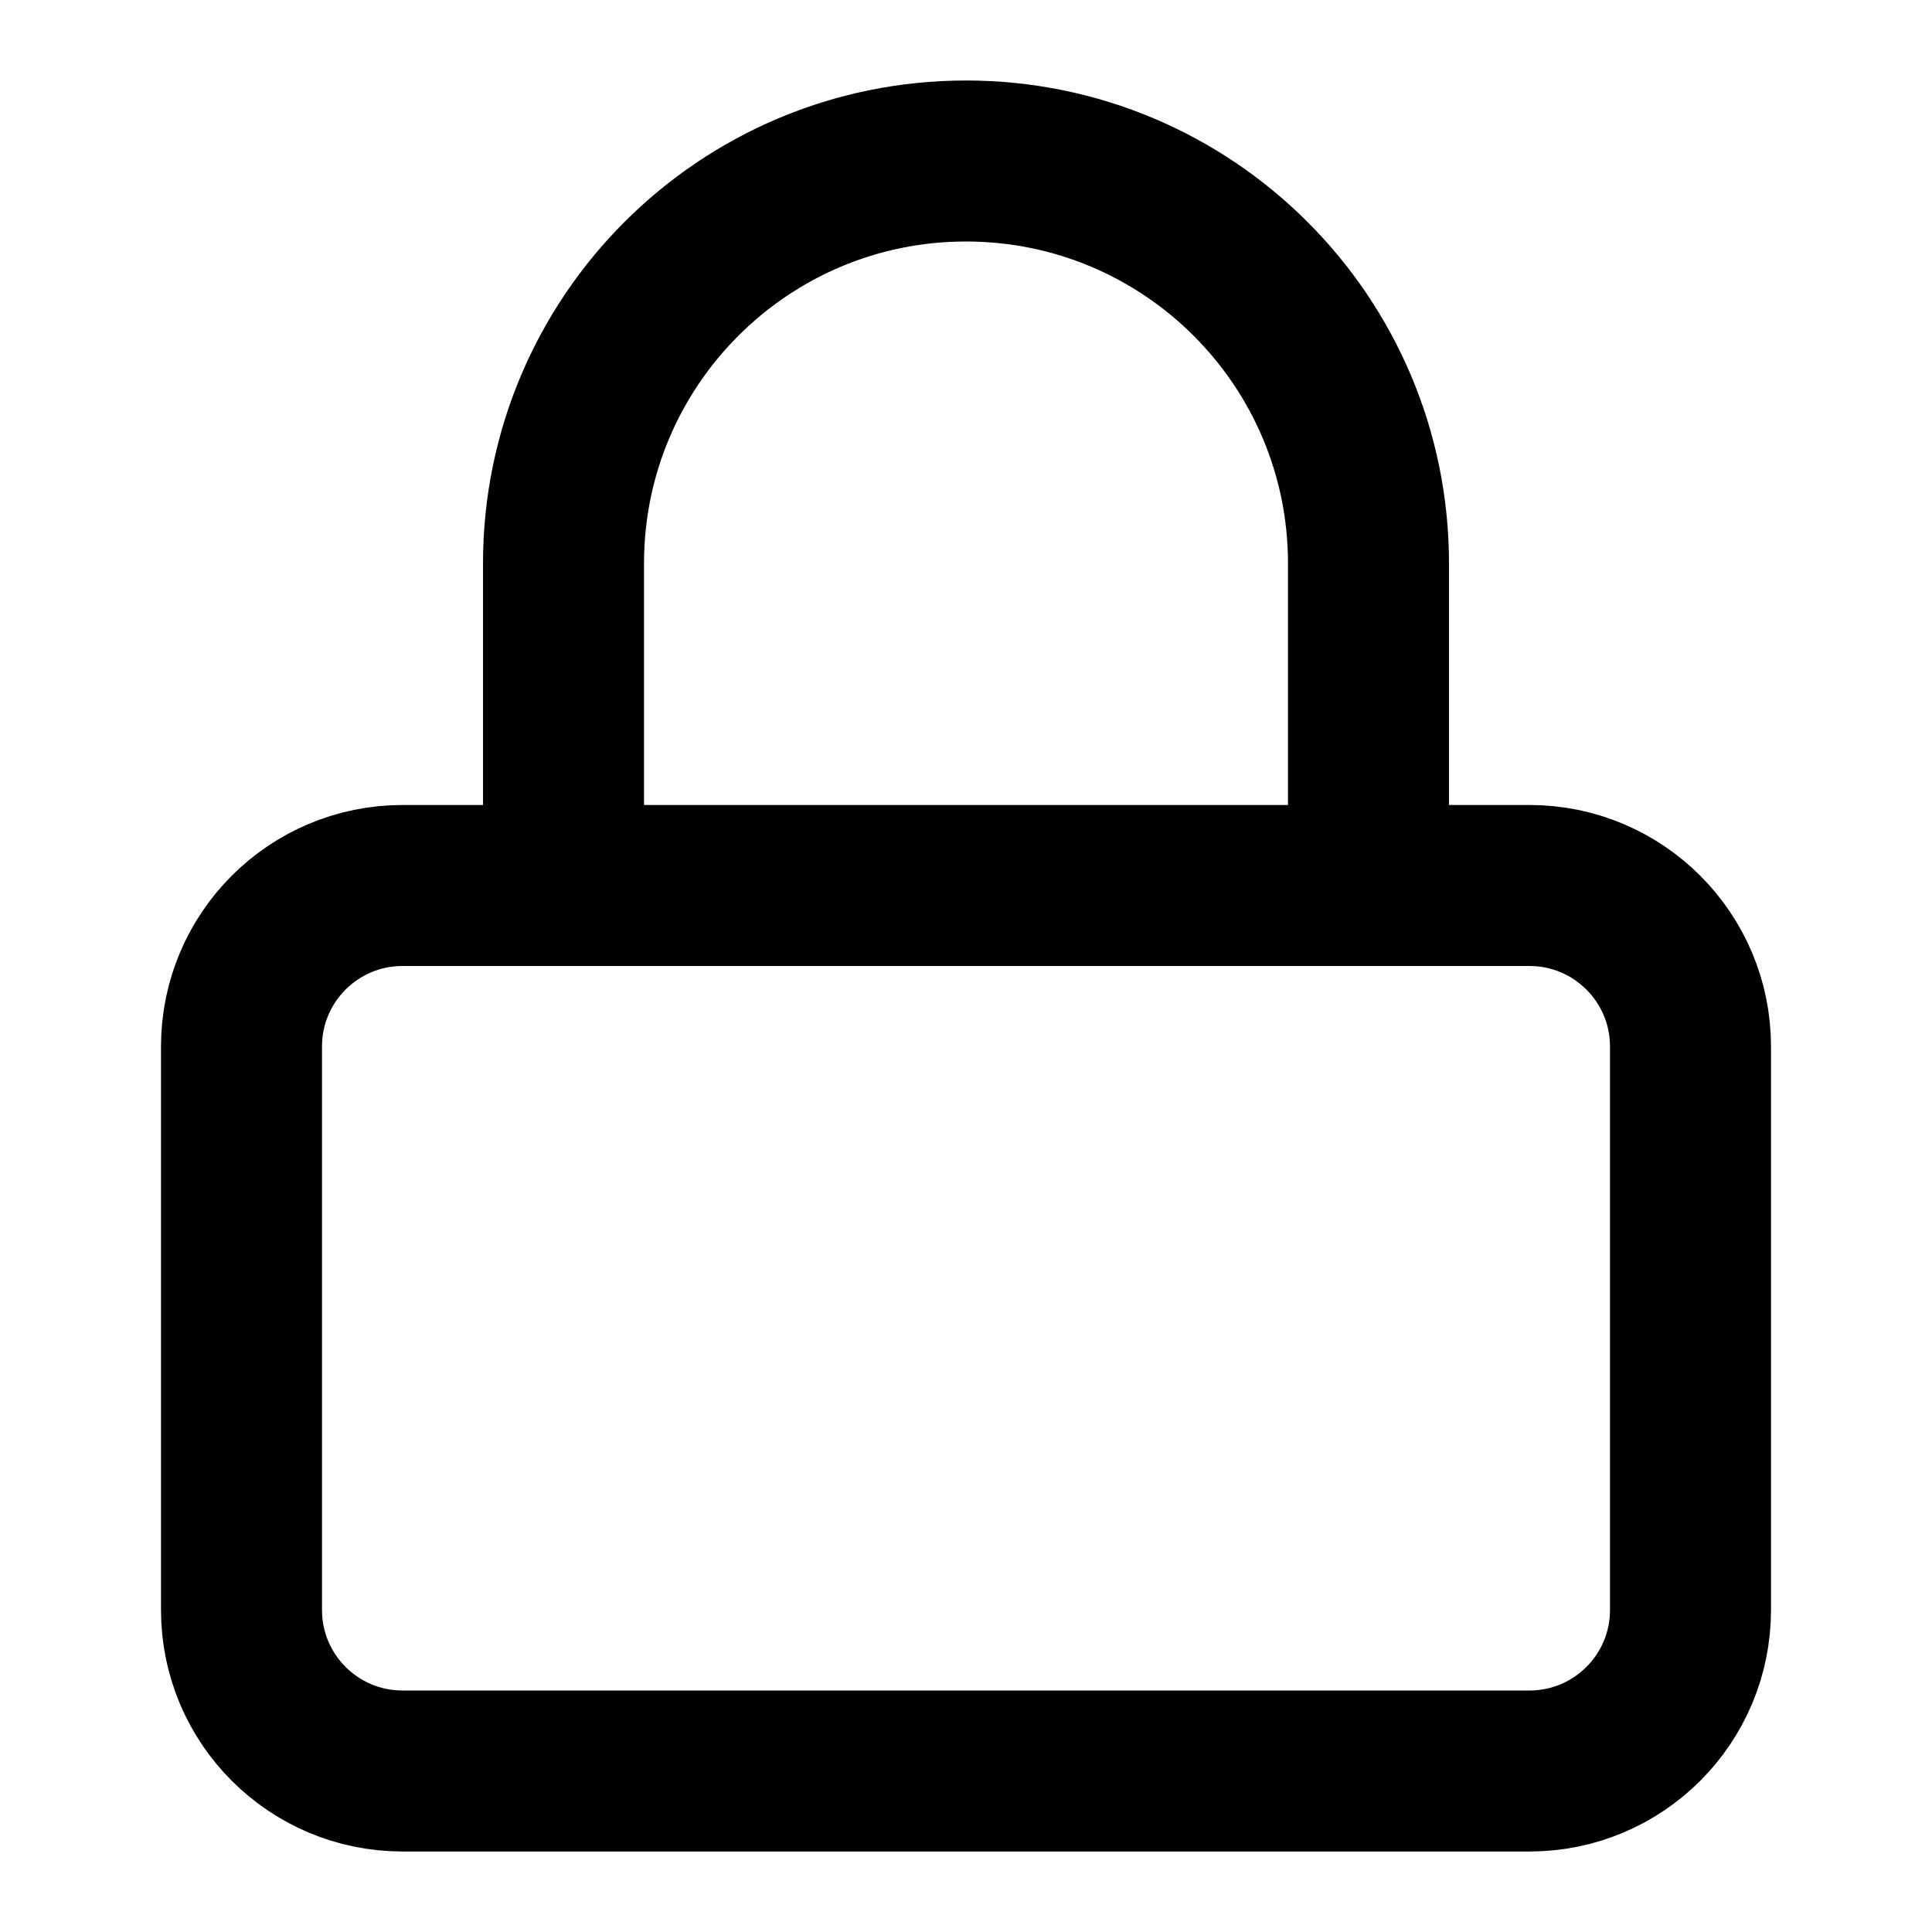
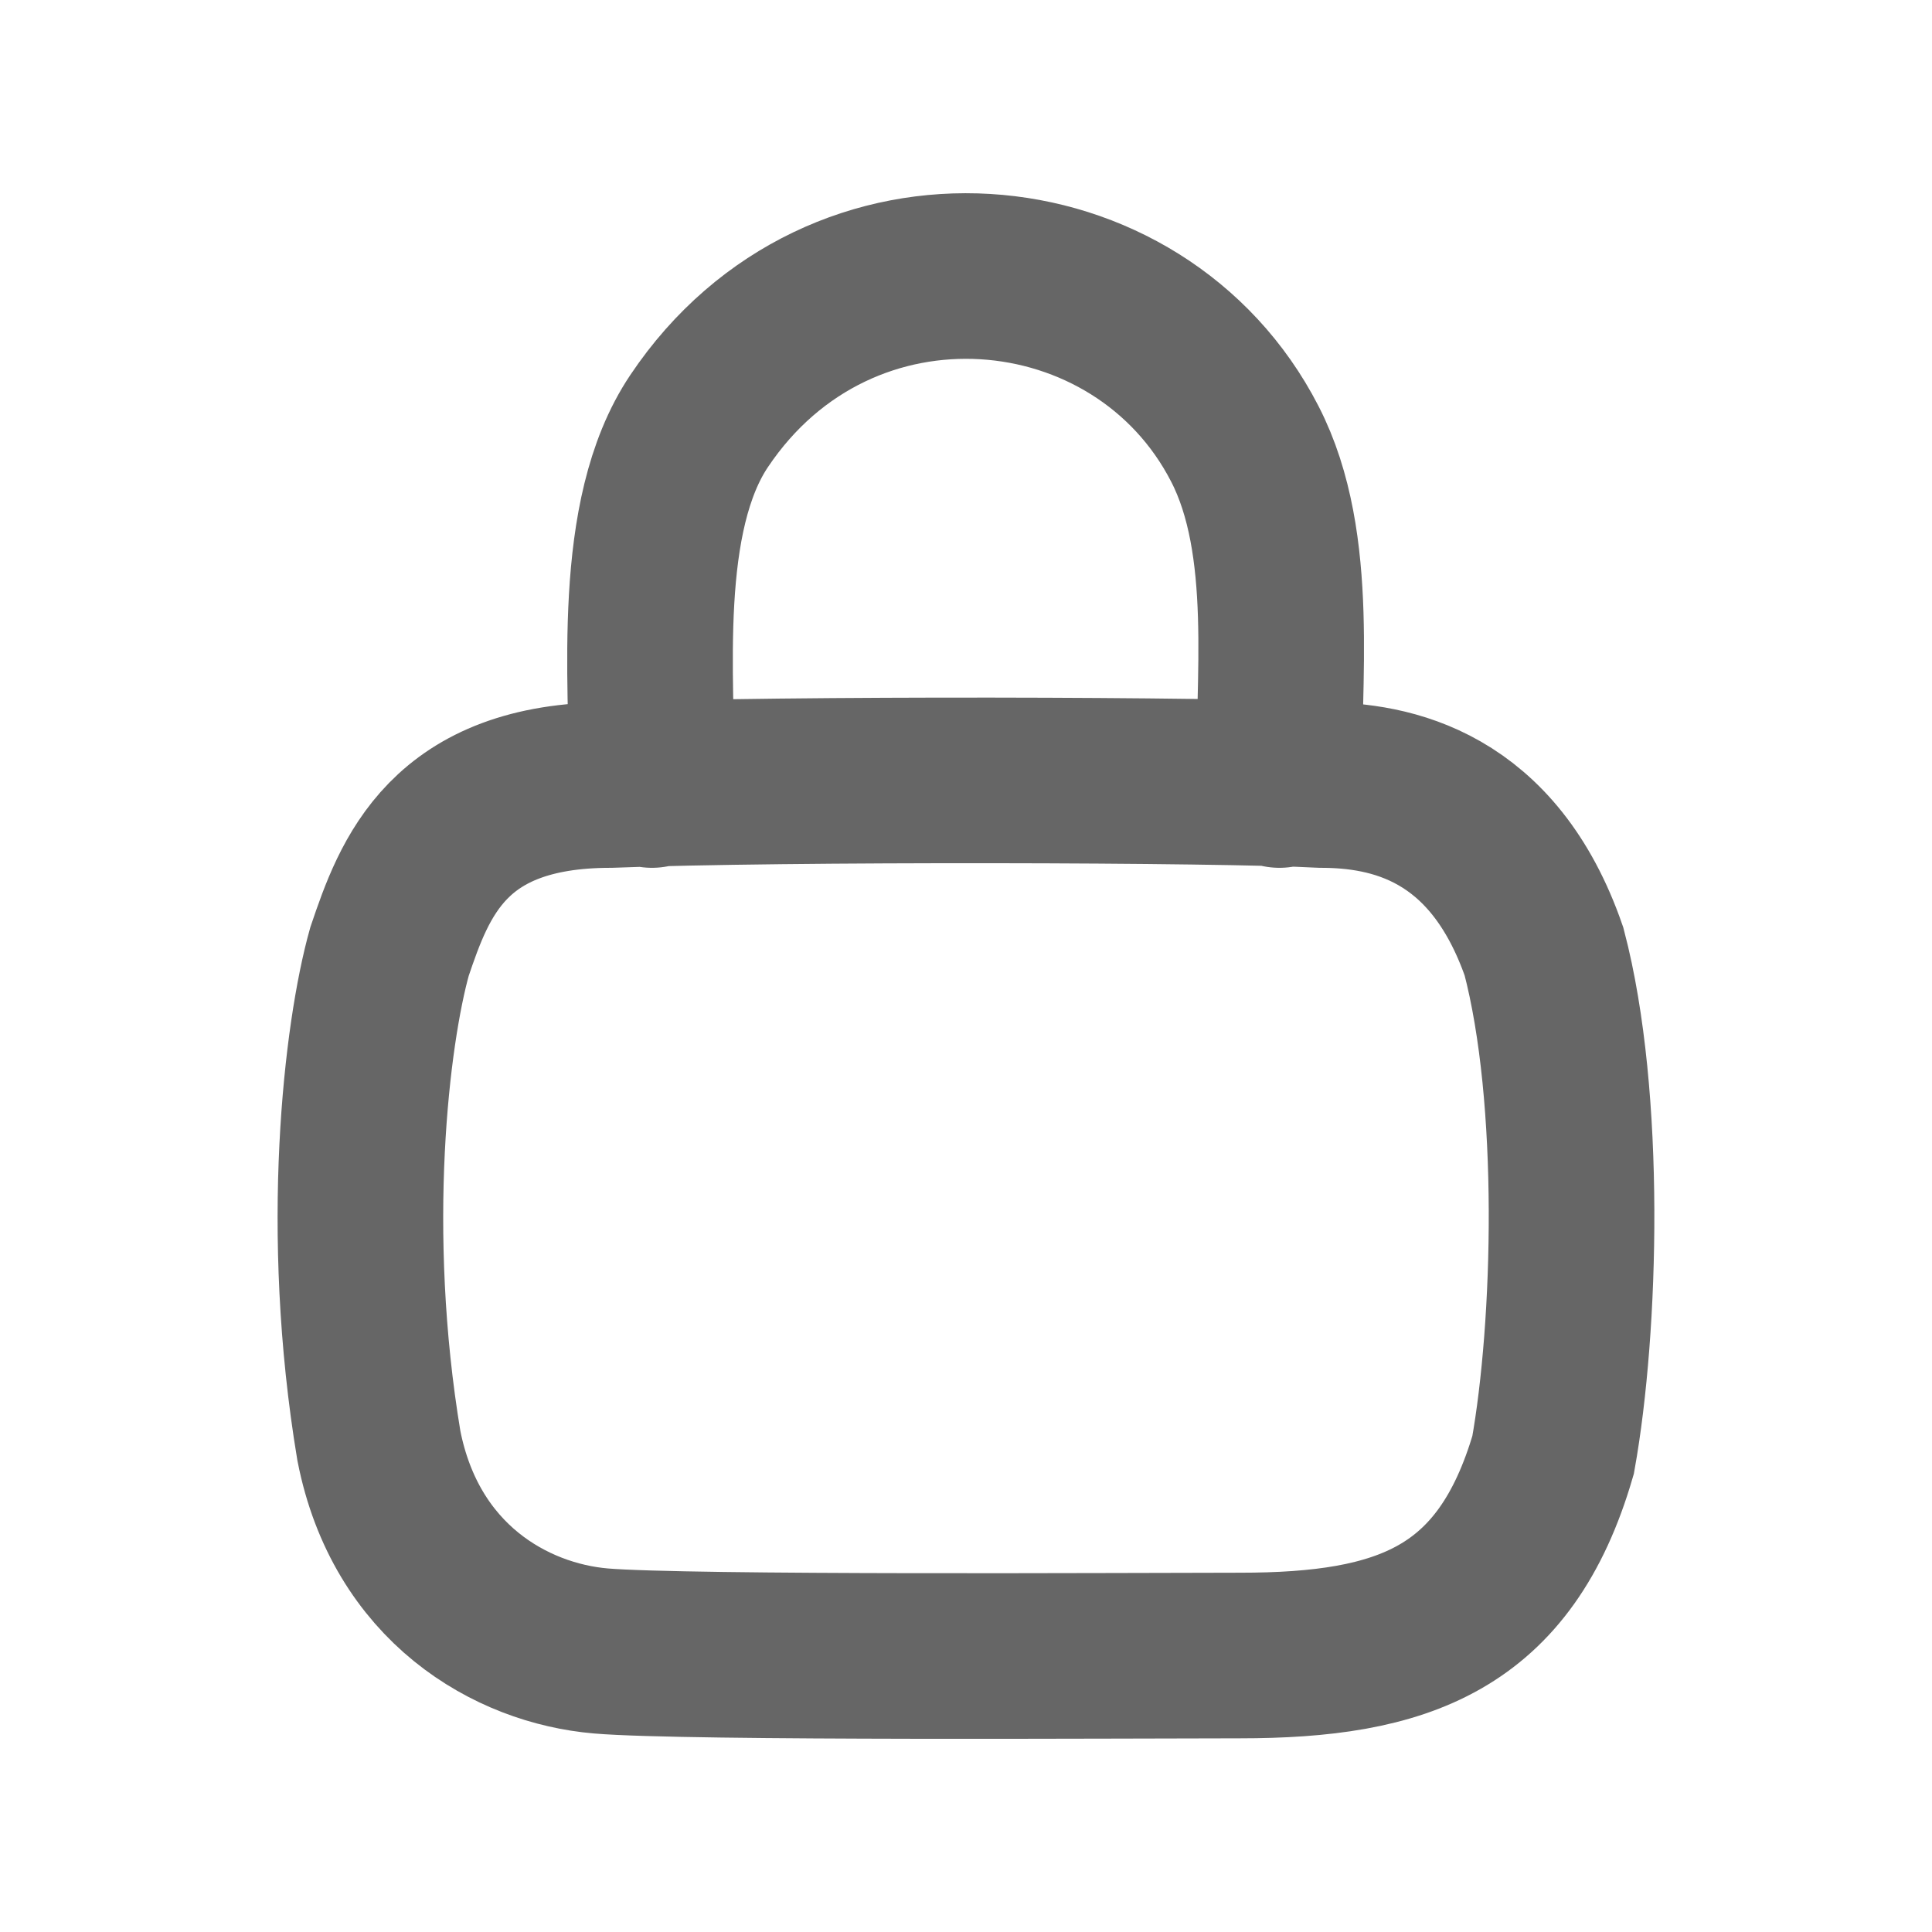
- <svg xmlns="http://www.w3.org/2000/svg" viewBox="0 0 24 24" fill="none" stroke="#000" stroke-width="2" stroke-linecap="round" stroke-linejoin="round">
-   <rect width="18" height="11" x="3" y="11" rx="2" />
-   <path d="M7 11V7a5 5 0 0 1 10 0v4" />
+ <svg xmlns="http://www.w3.org/2000/svg" width="14px" height="14px" viewBox="0 0 14 14" version="1.1">
+   <g id="lock" stroke="none" fill="none" transform="translate(-0.0025, -0.0025)" stroke-linecap="round" stroke-width="1.2">
+     <path d="M4.727,5.691 C4.727,4.925 4.606,3.742 5.069,3.053 C6.091,1.529 8.259,1.732 9.023,3.219 C9.399,3.948 9.257,4.969 9.274,5.691 M4.427,5.691 C3.246,5.691 3.005,6.367 2.825,6.898 C2.658,7.494 2.488,8.918 2.748,10.479 C2.943,11.473 3.703,11.91 4.357,11.966 C4.982,12.019 8.222,11.999 8.986,11.999 C10.17,11.999 10.909,11.738 11.257,10.545 C11.423,9.617 11.469,7.958 11.191,6.898 C10.823,5.837 10.081,5.691 9.574,5.691 M4.427,5.691 C5.677,5.642 8.86,5.651 9.574,5.691" id="Shape" stroke="#666666" />
+   </g>
</svg>
